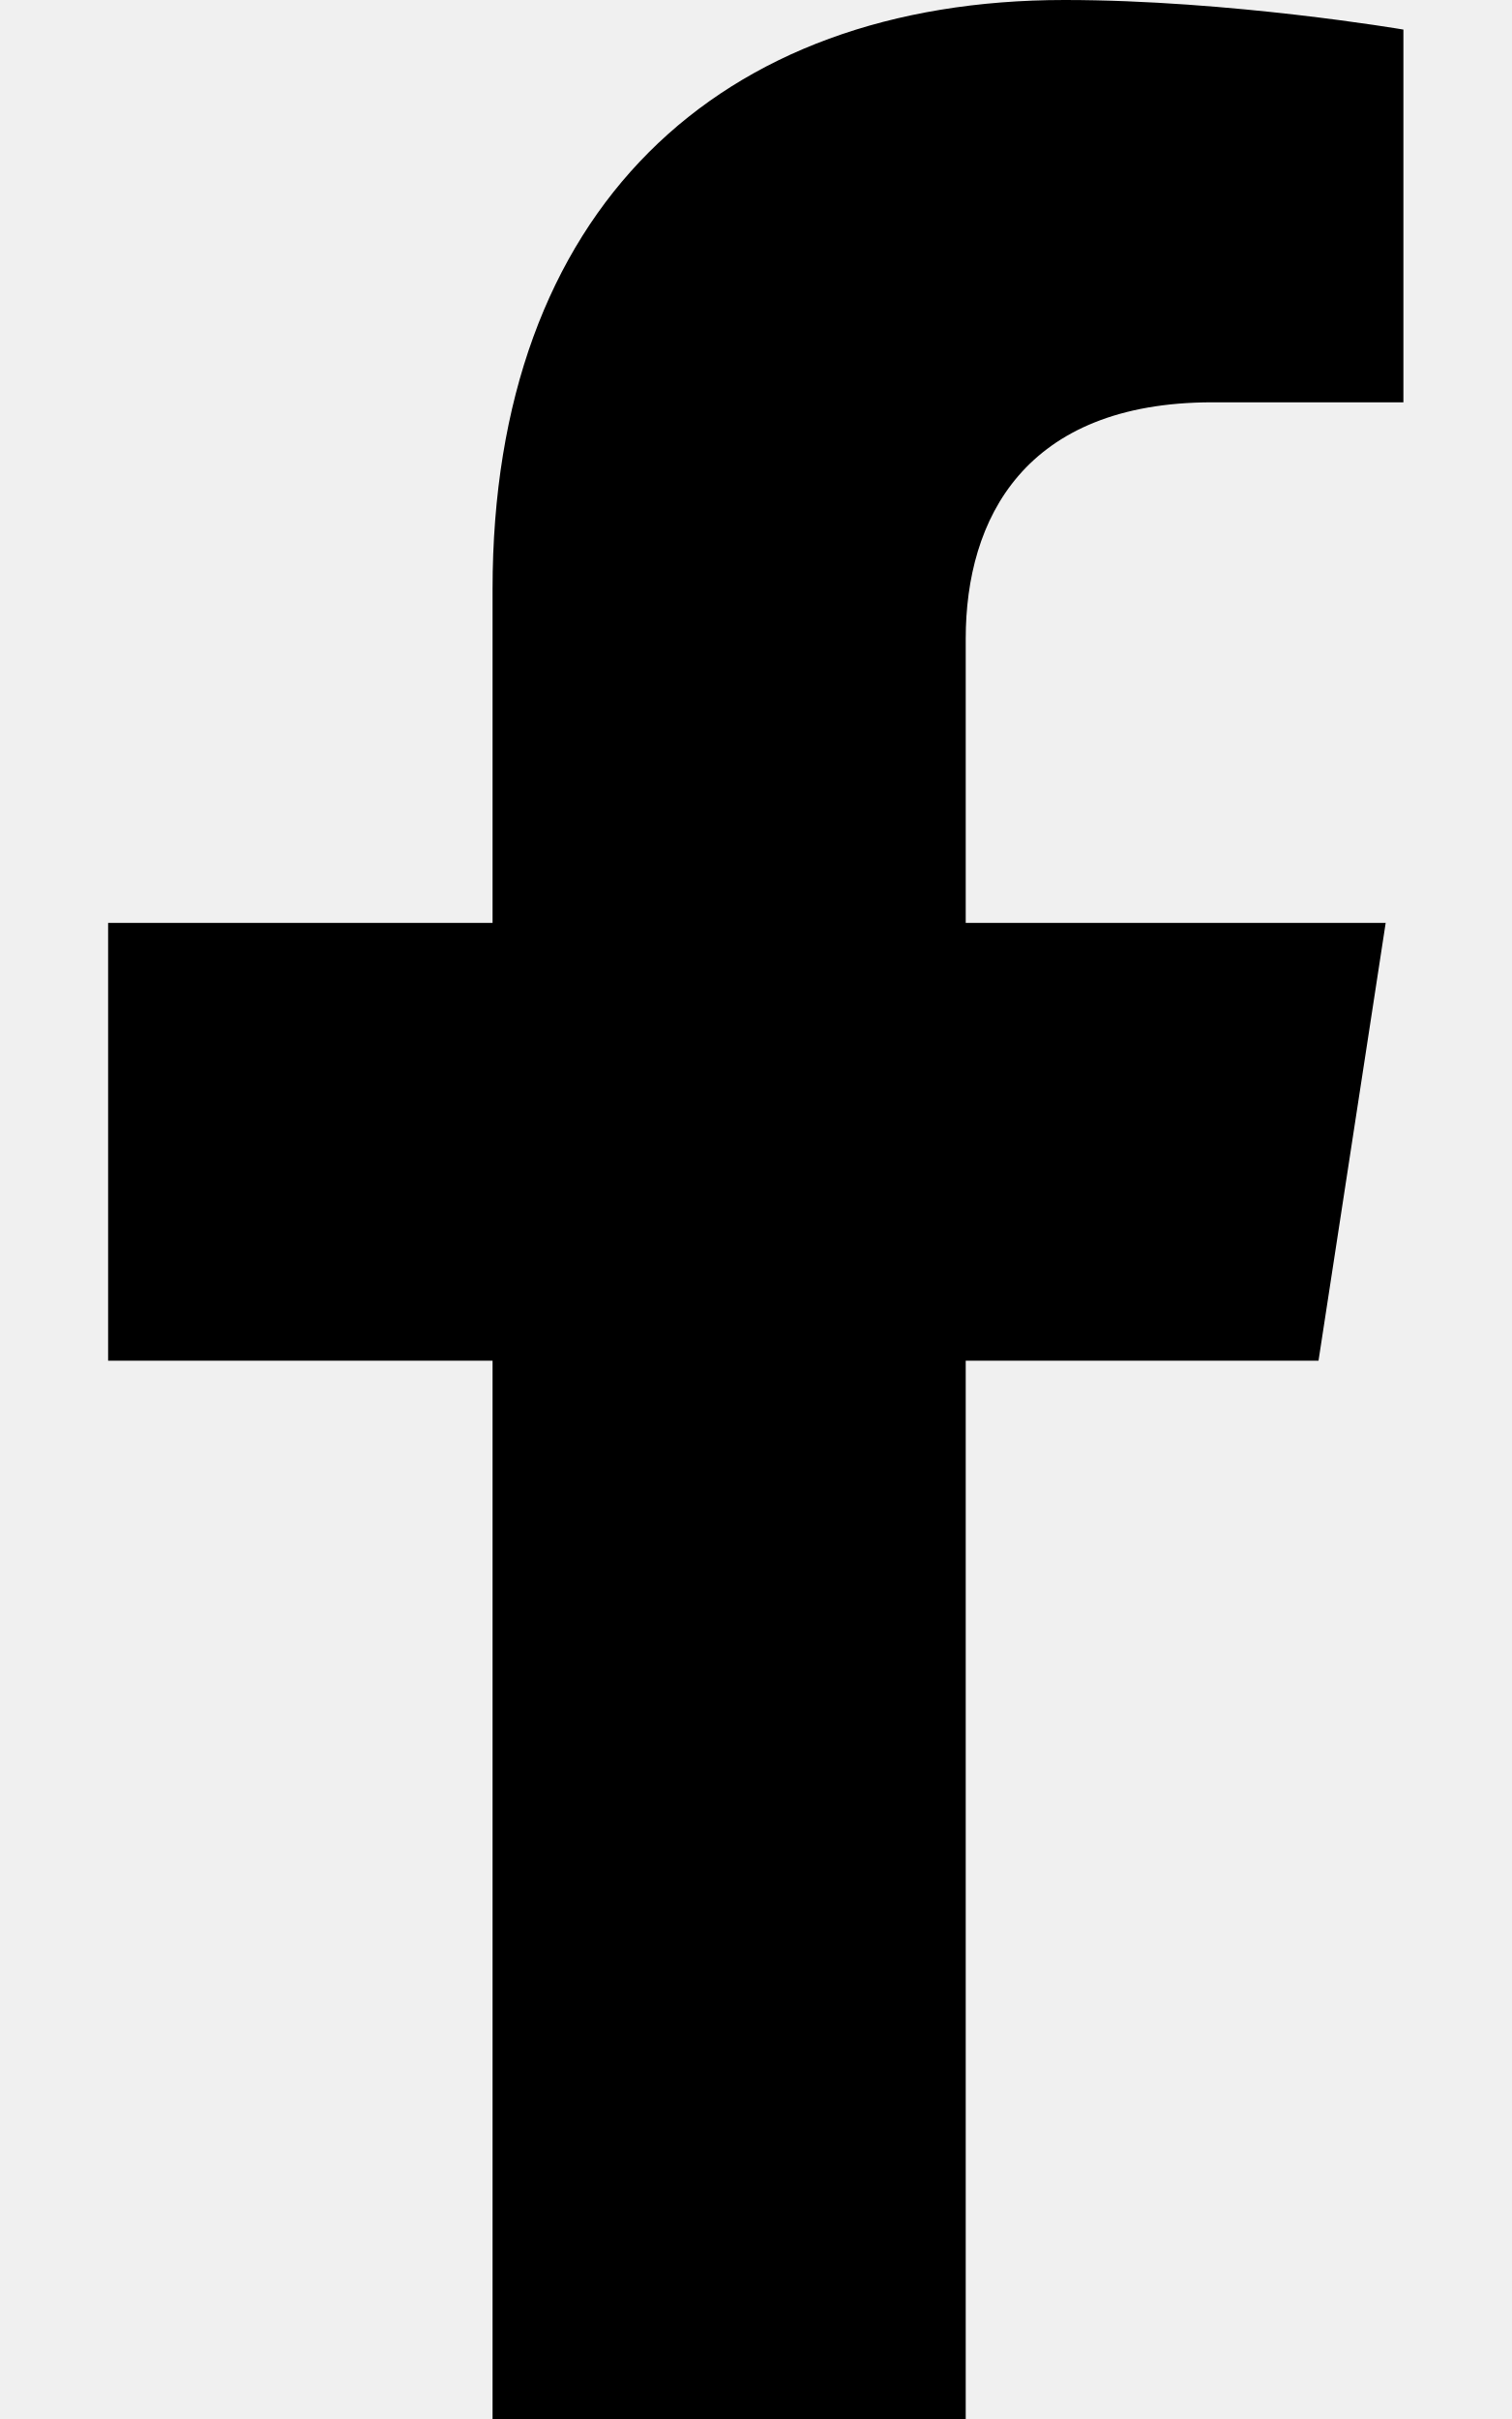
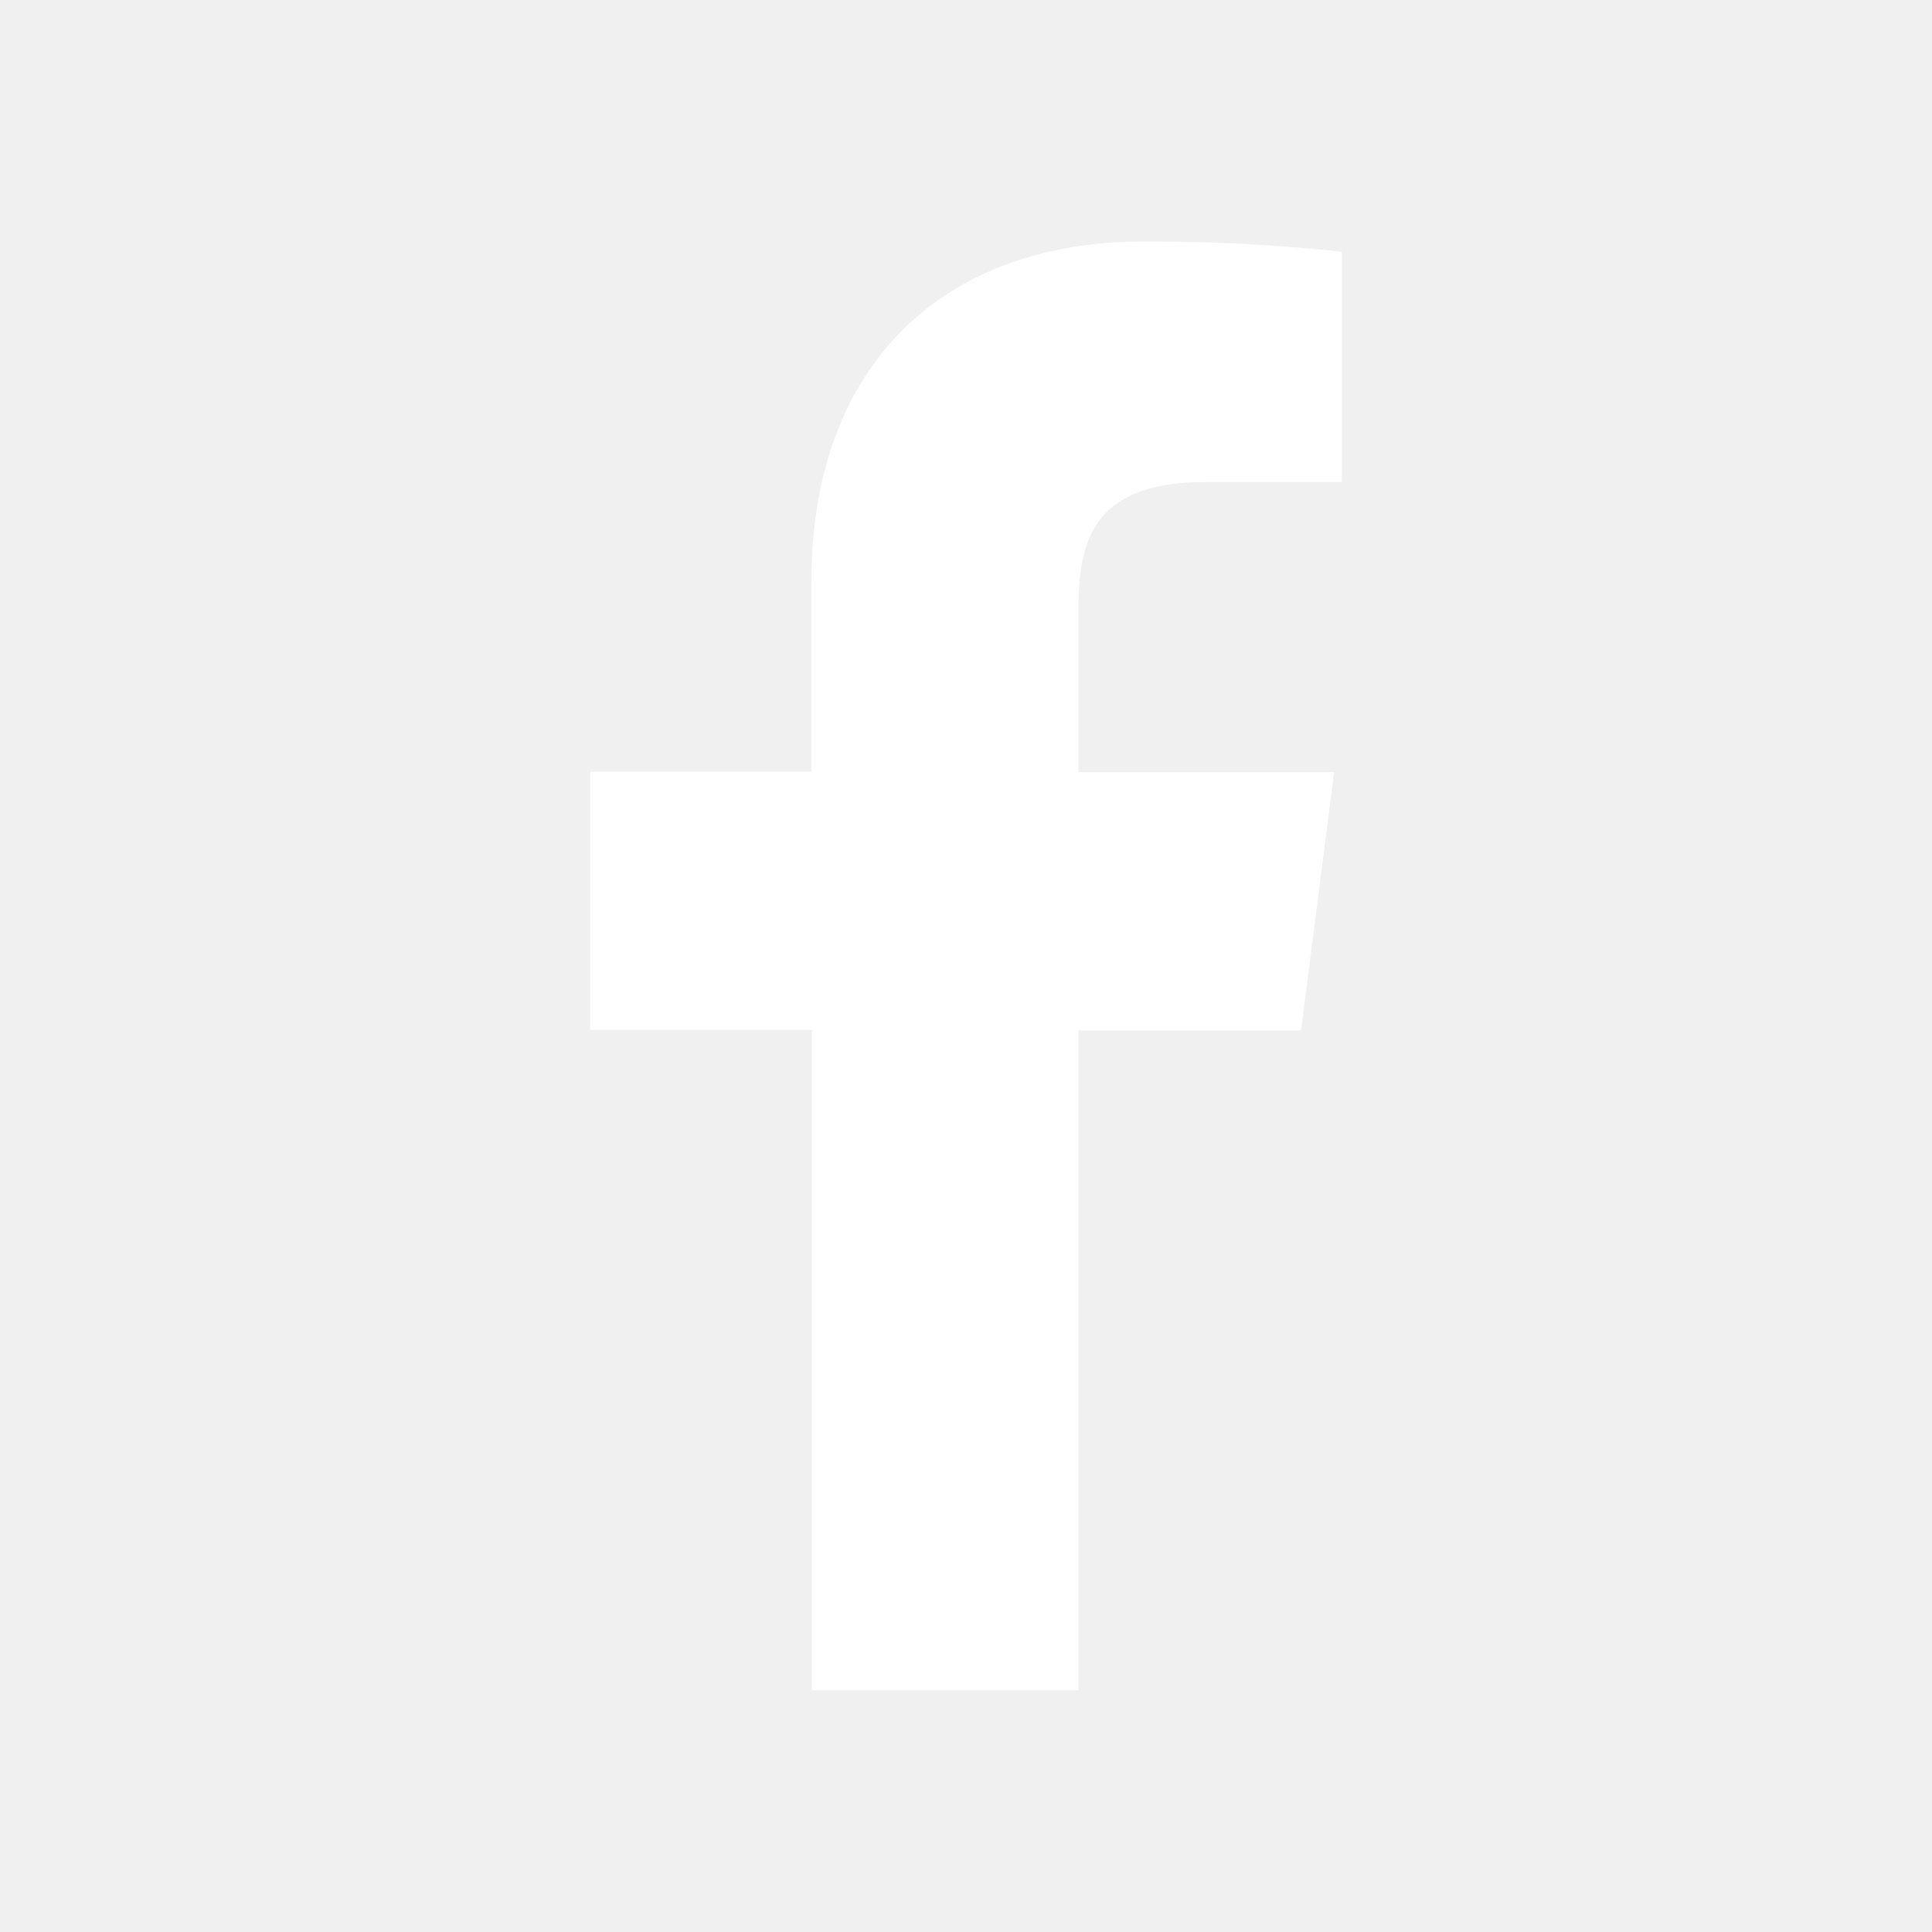
- <svg xmlns="http://www.w3.org/2000/svg" height="1em" viewBox="0 0 320 512">
-   <path d="M279.14 288l14.22-92.66h-88.91v-60.13c0-25.35 12.42-50.06 52.24-50.06h40.42V6.26S260.43 0 225.36 0c-73.22 0-121.08 44.38-121.08 124.72v70.62H22.89V288h81.39v224h100.17V288z" />
+ <svg xmlns="http://www.w3.org/2000/svg" width="24" height="24" viewBox="0 0 24 24" style="fill: #fff;transform: ;msFilter:;">
+   <path d="M13.397 20.997v-8.196h2.765l.411-3.209h-3.176V7.548c0-.926.258-1.56 1.587-1.56h1.684V3.127A22.336 22.336 0 0 0 14.201 3c-2.444 0-4.122 1.492-4.122 4.231v2.355H7.332v3.209h2.753v8.202h3.312z" />
</svg>
